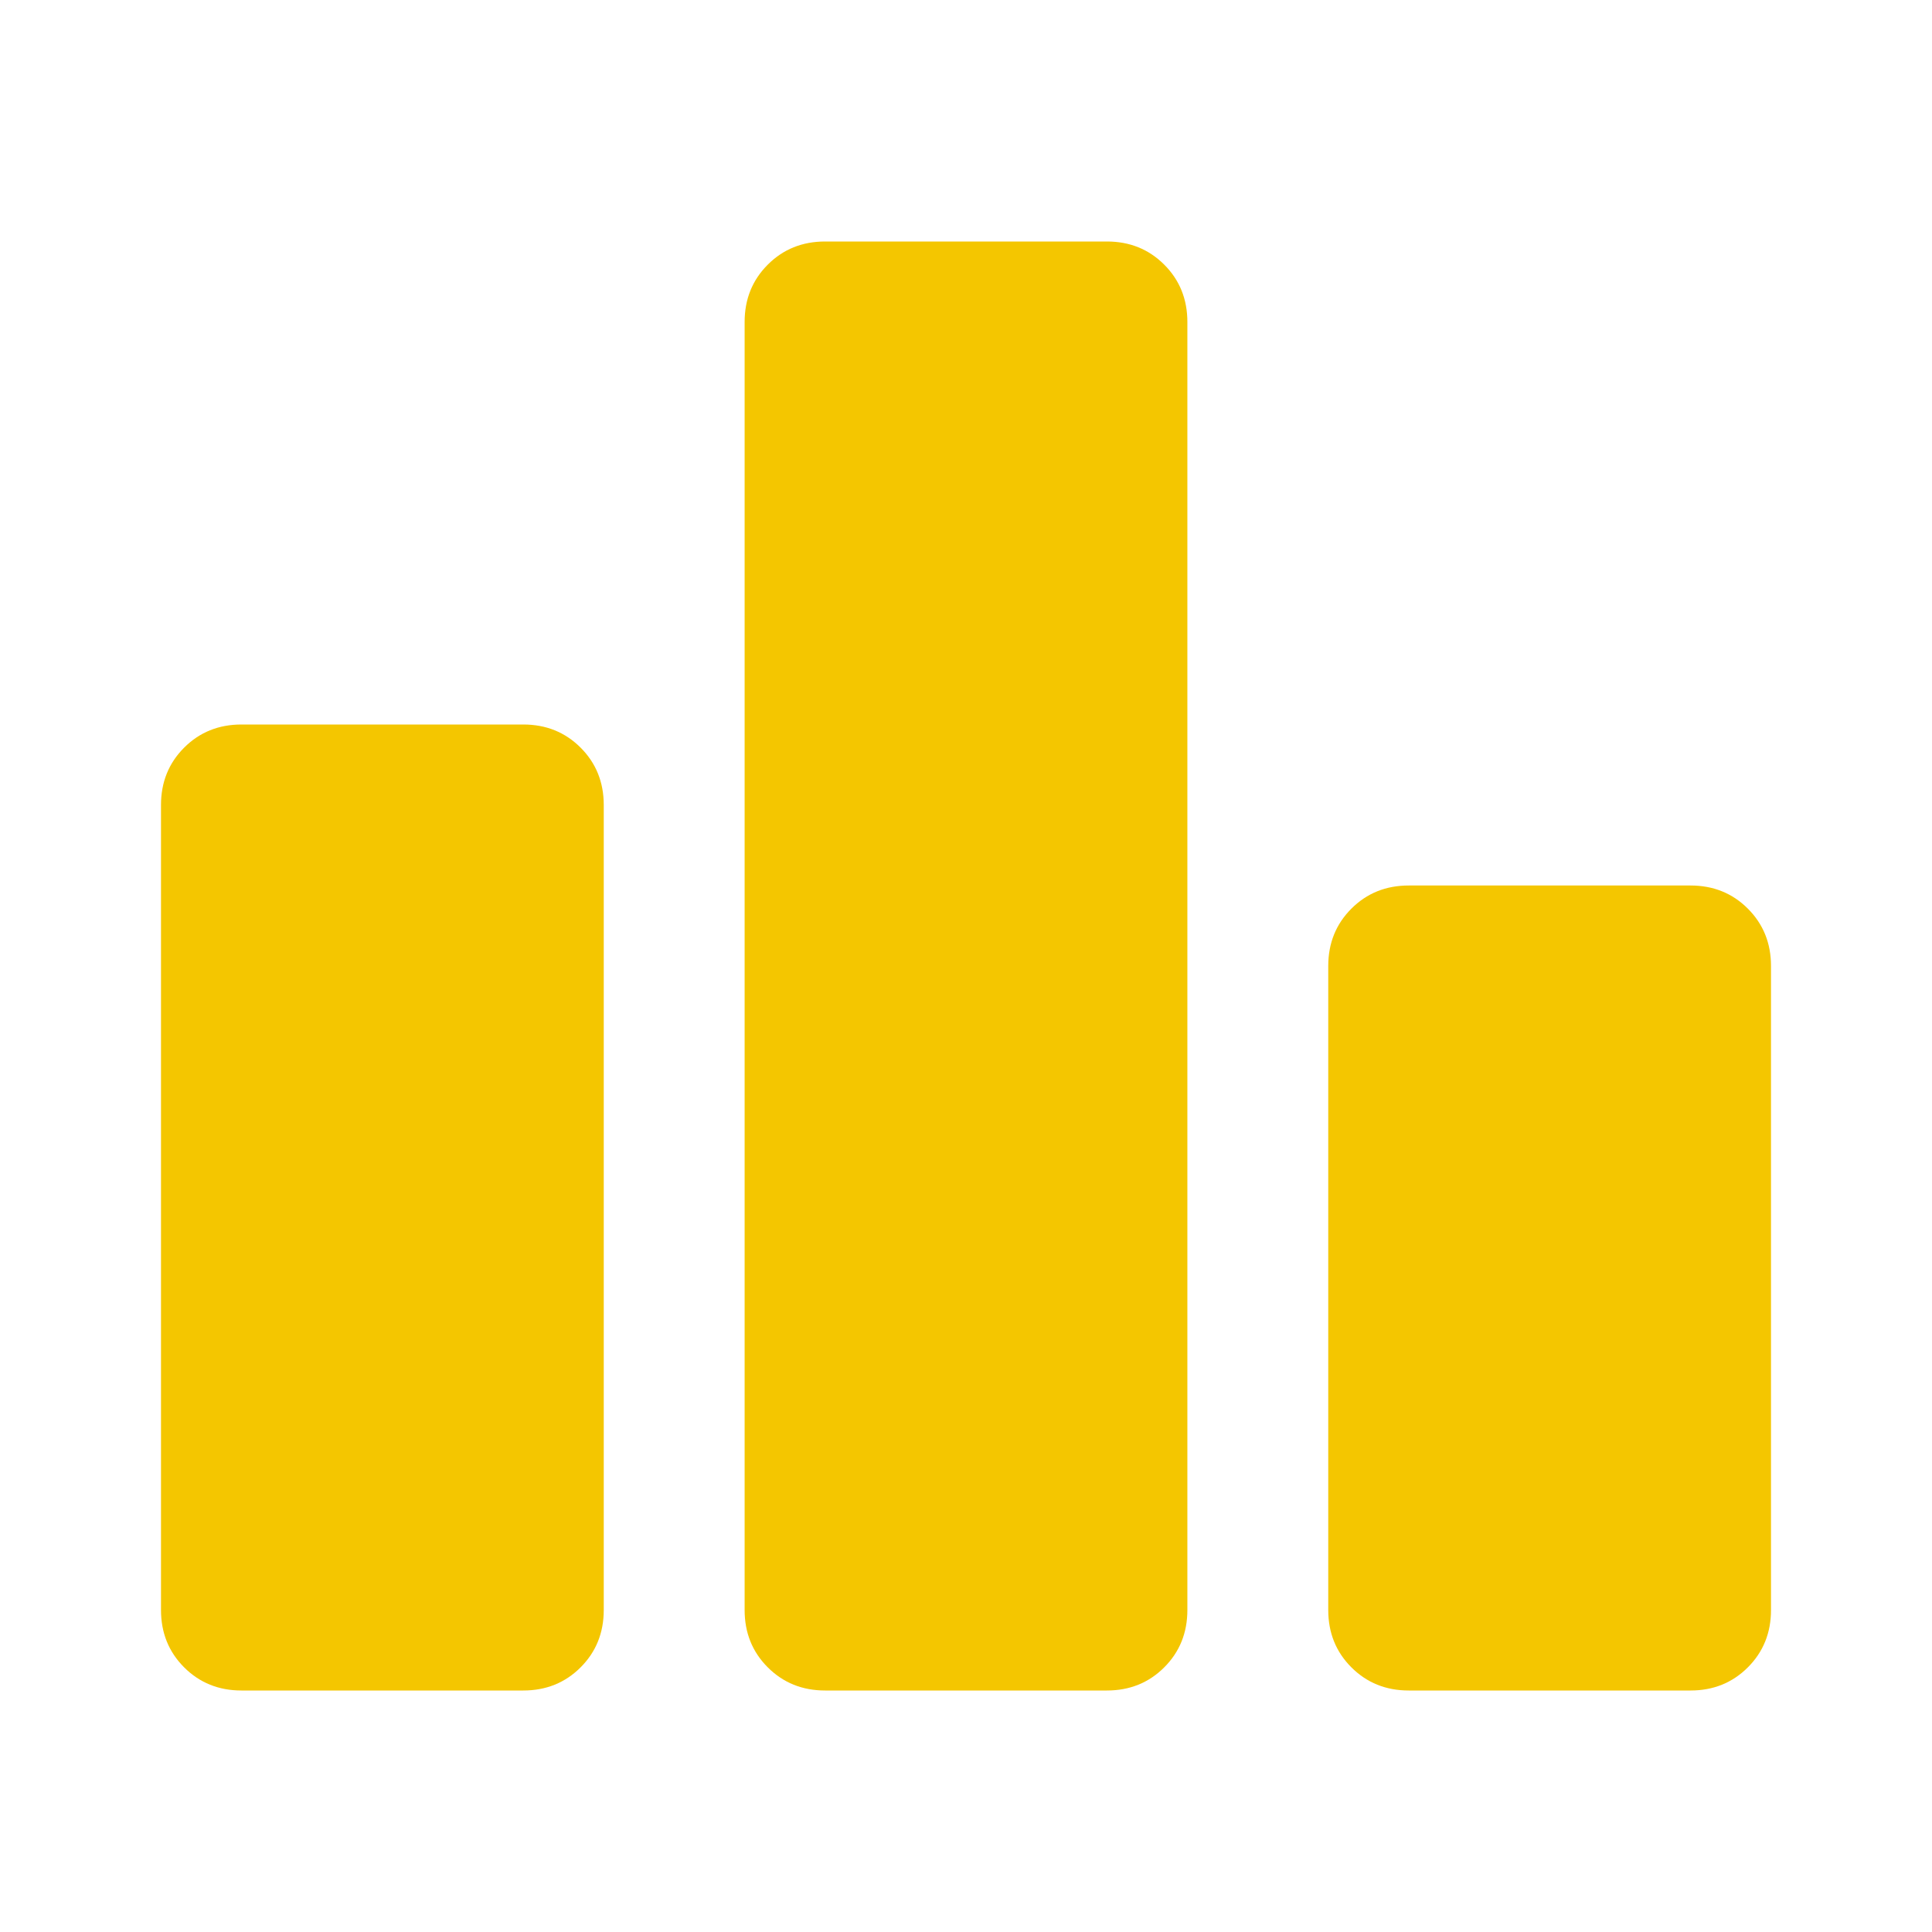
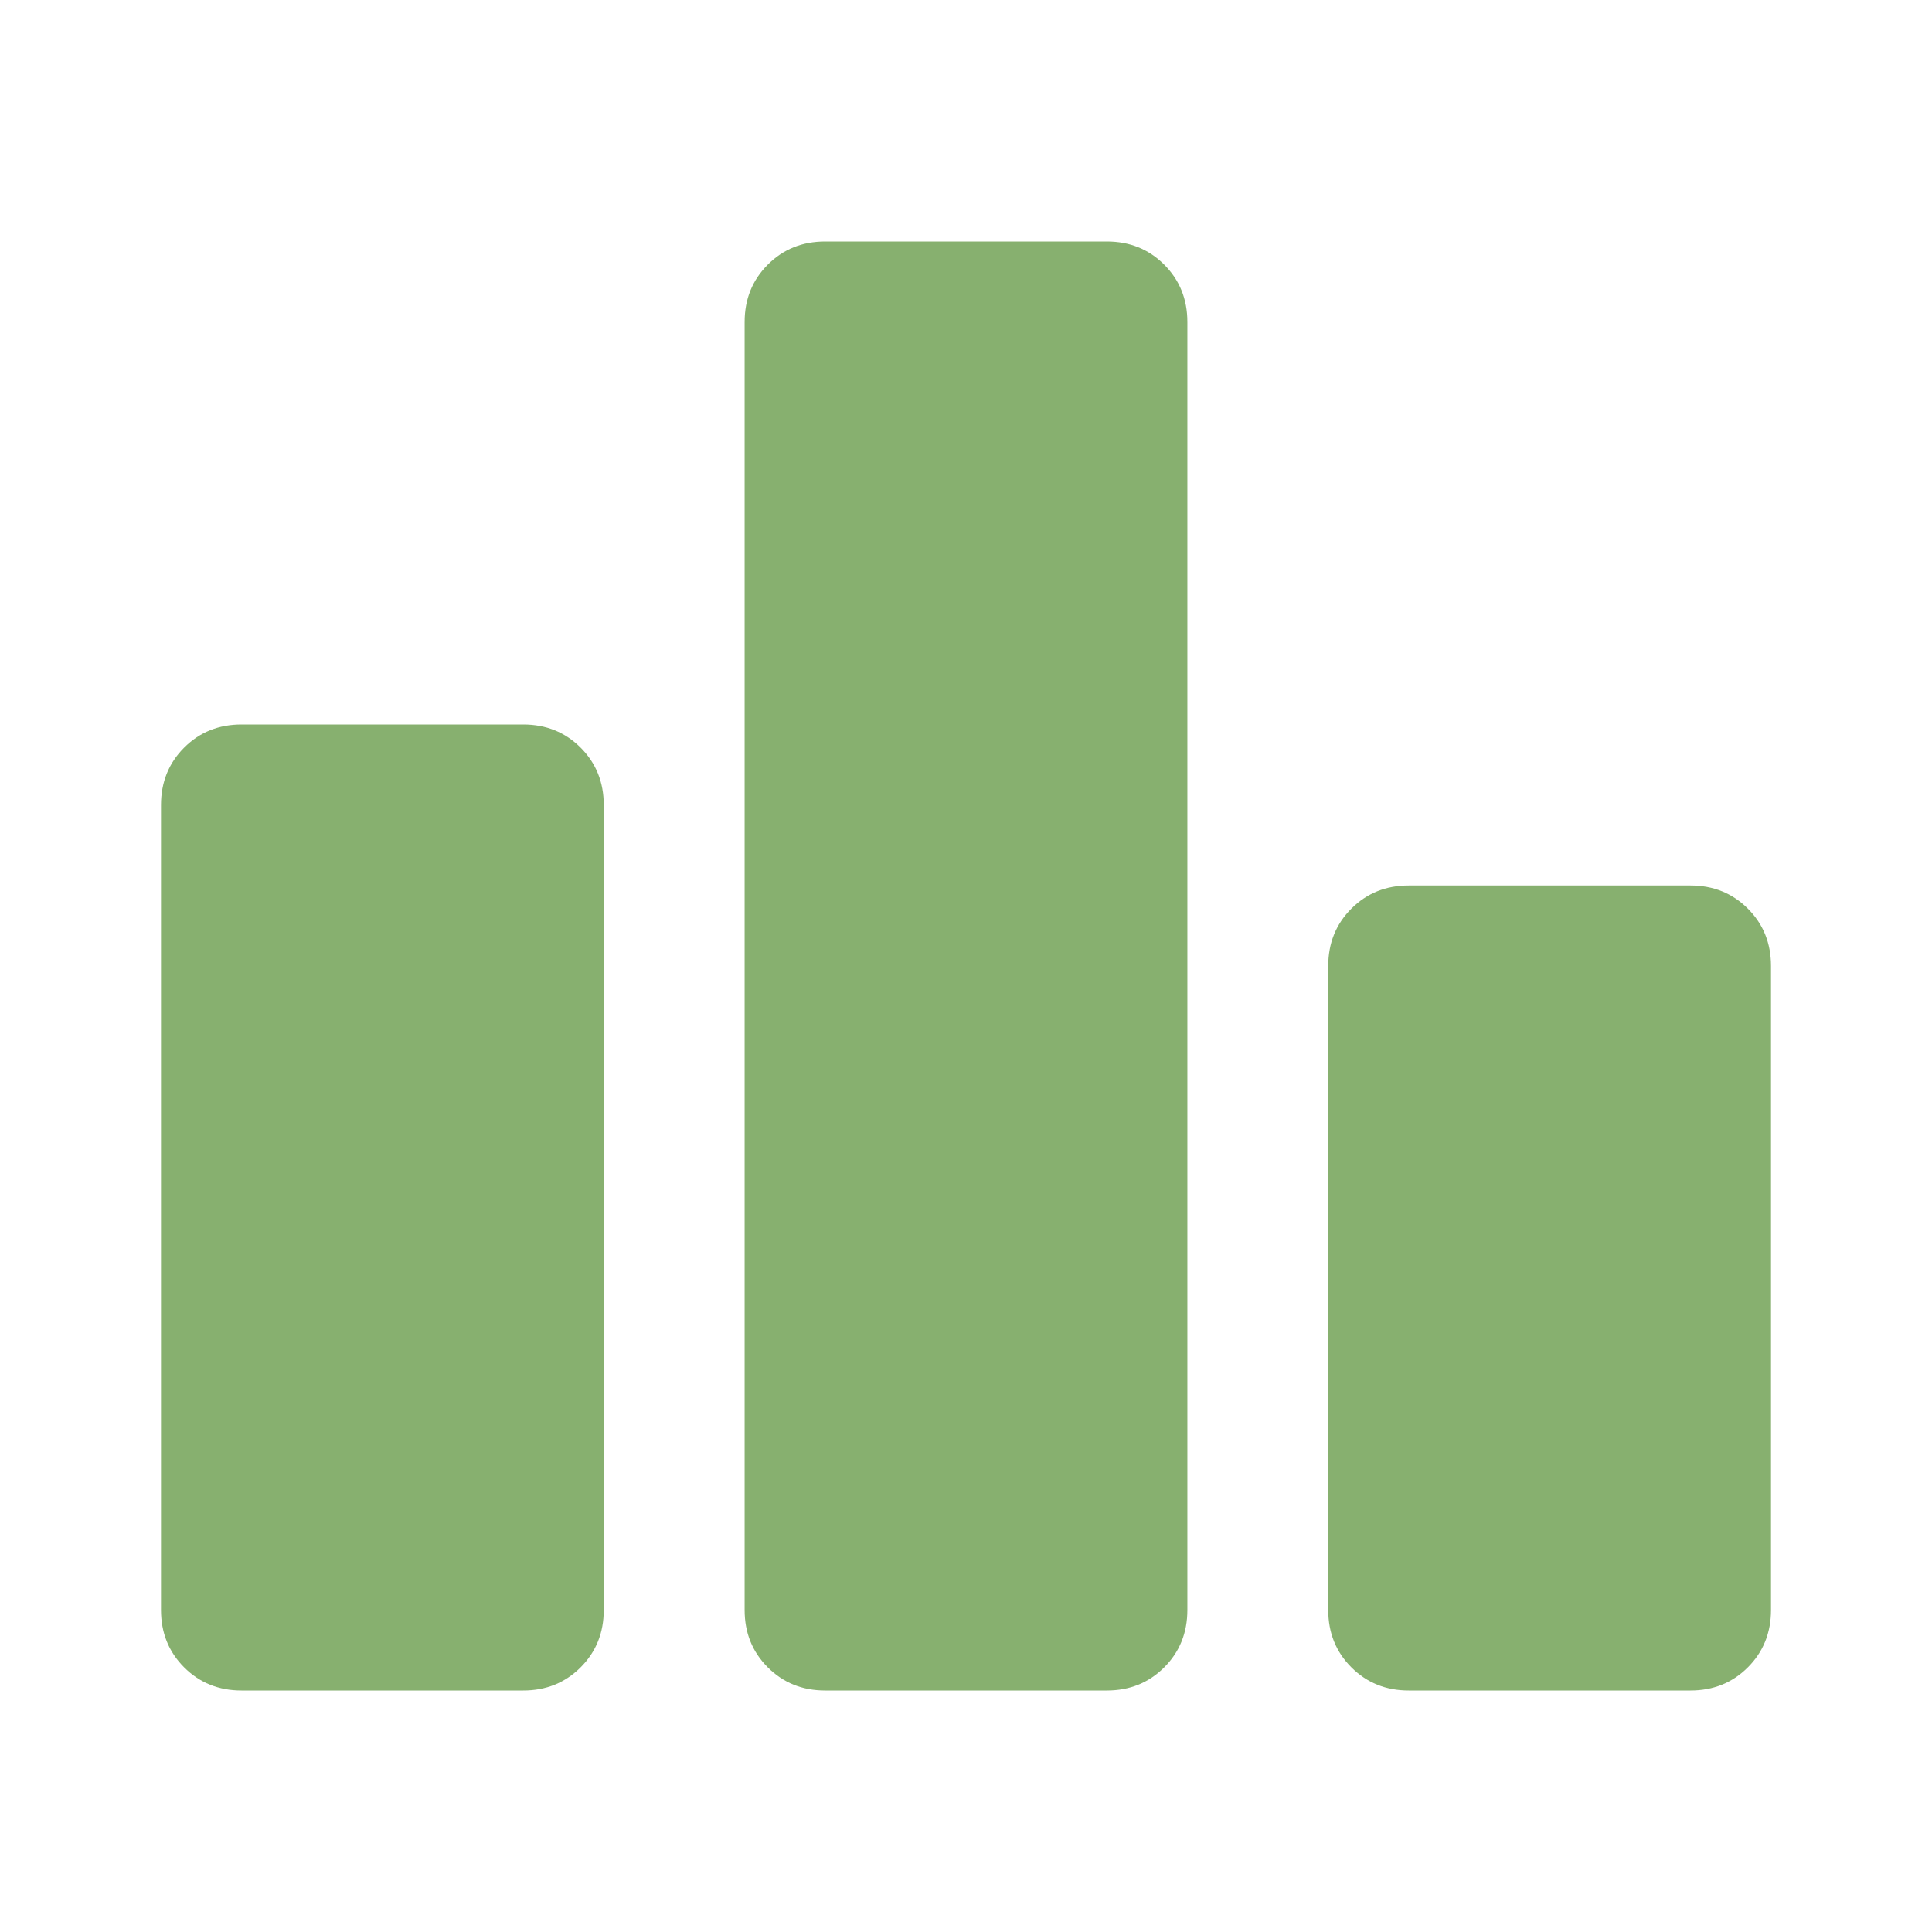
- <svg xmlns="http://www.w3.org/2000/svg" height="24px" viewBox="0 -960 960 960" width="24px" fill="#F4C600">
+ <svg xmlns="http://www.w3.org/2000/svg" height="24px" viewBox="0 -960 960 960" width="24px" fill="#2d750391">
  <path d="M120-120q-17 0-28.5-11.5T80-160v-400q0-17 11.5-28.5T120-600h140q17 0 28.5 11.5T300-560v400q0 17-11.5 28.5T260-120H120Zm290 0q-17 0-28.5-11.5T370-160v-640q0-17 11.5-28.5T410-840h140q17 0 28.5 11.5T590-800v640q0 17-11.5 28.5T550-120H410Zm290 0q-17 0-28.5-11.5T660-160v-320q0-17 11.5-28.5T700-520h140q17 0 28.5 11.5T880-480v320q0 17-11.5 28.5T840-120H700Z" />
</svg>
